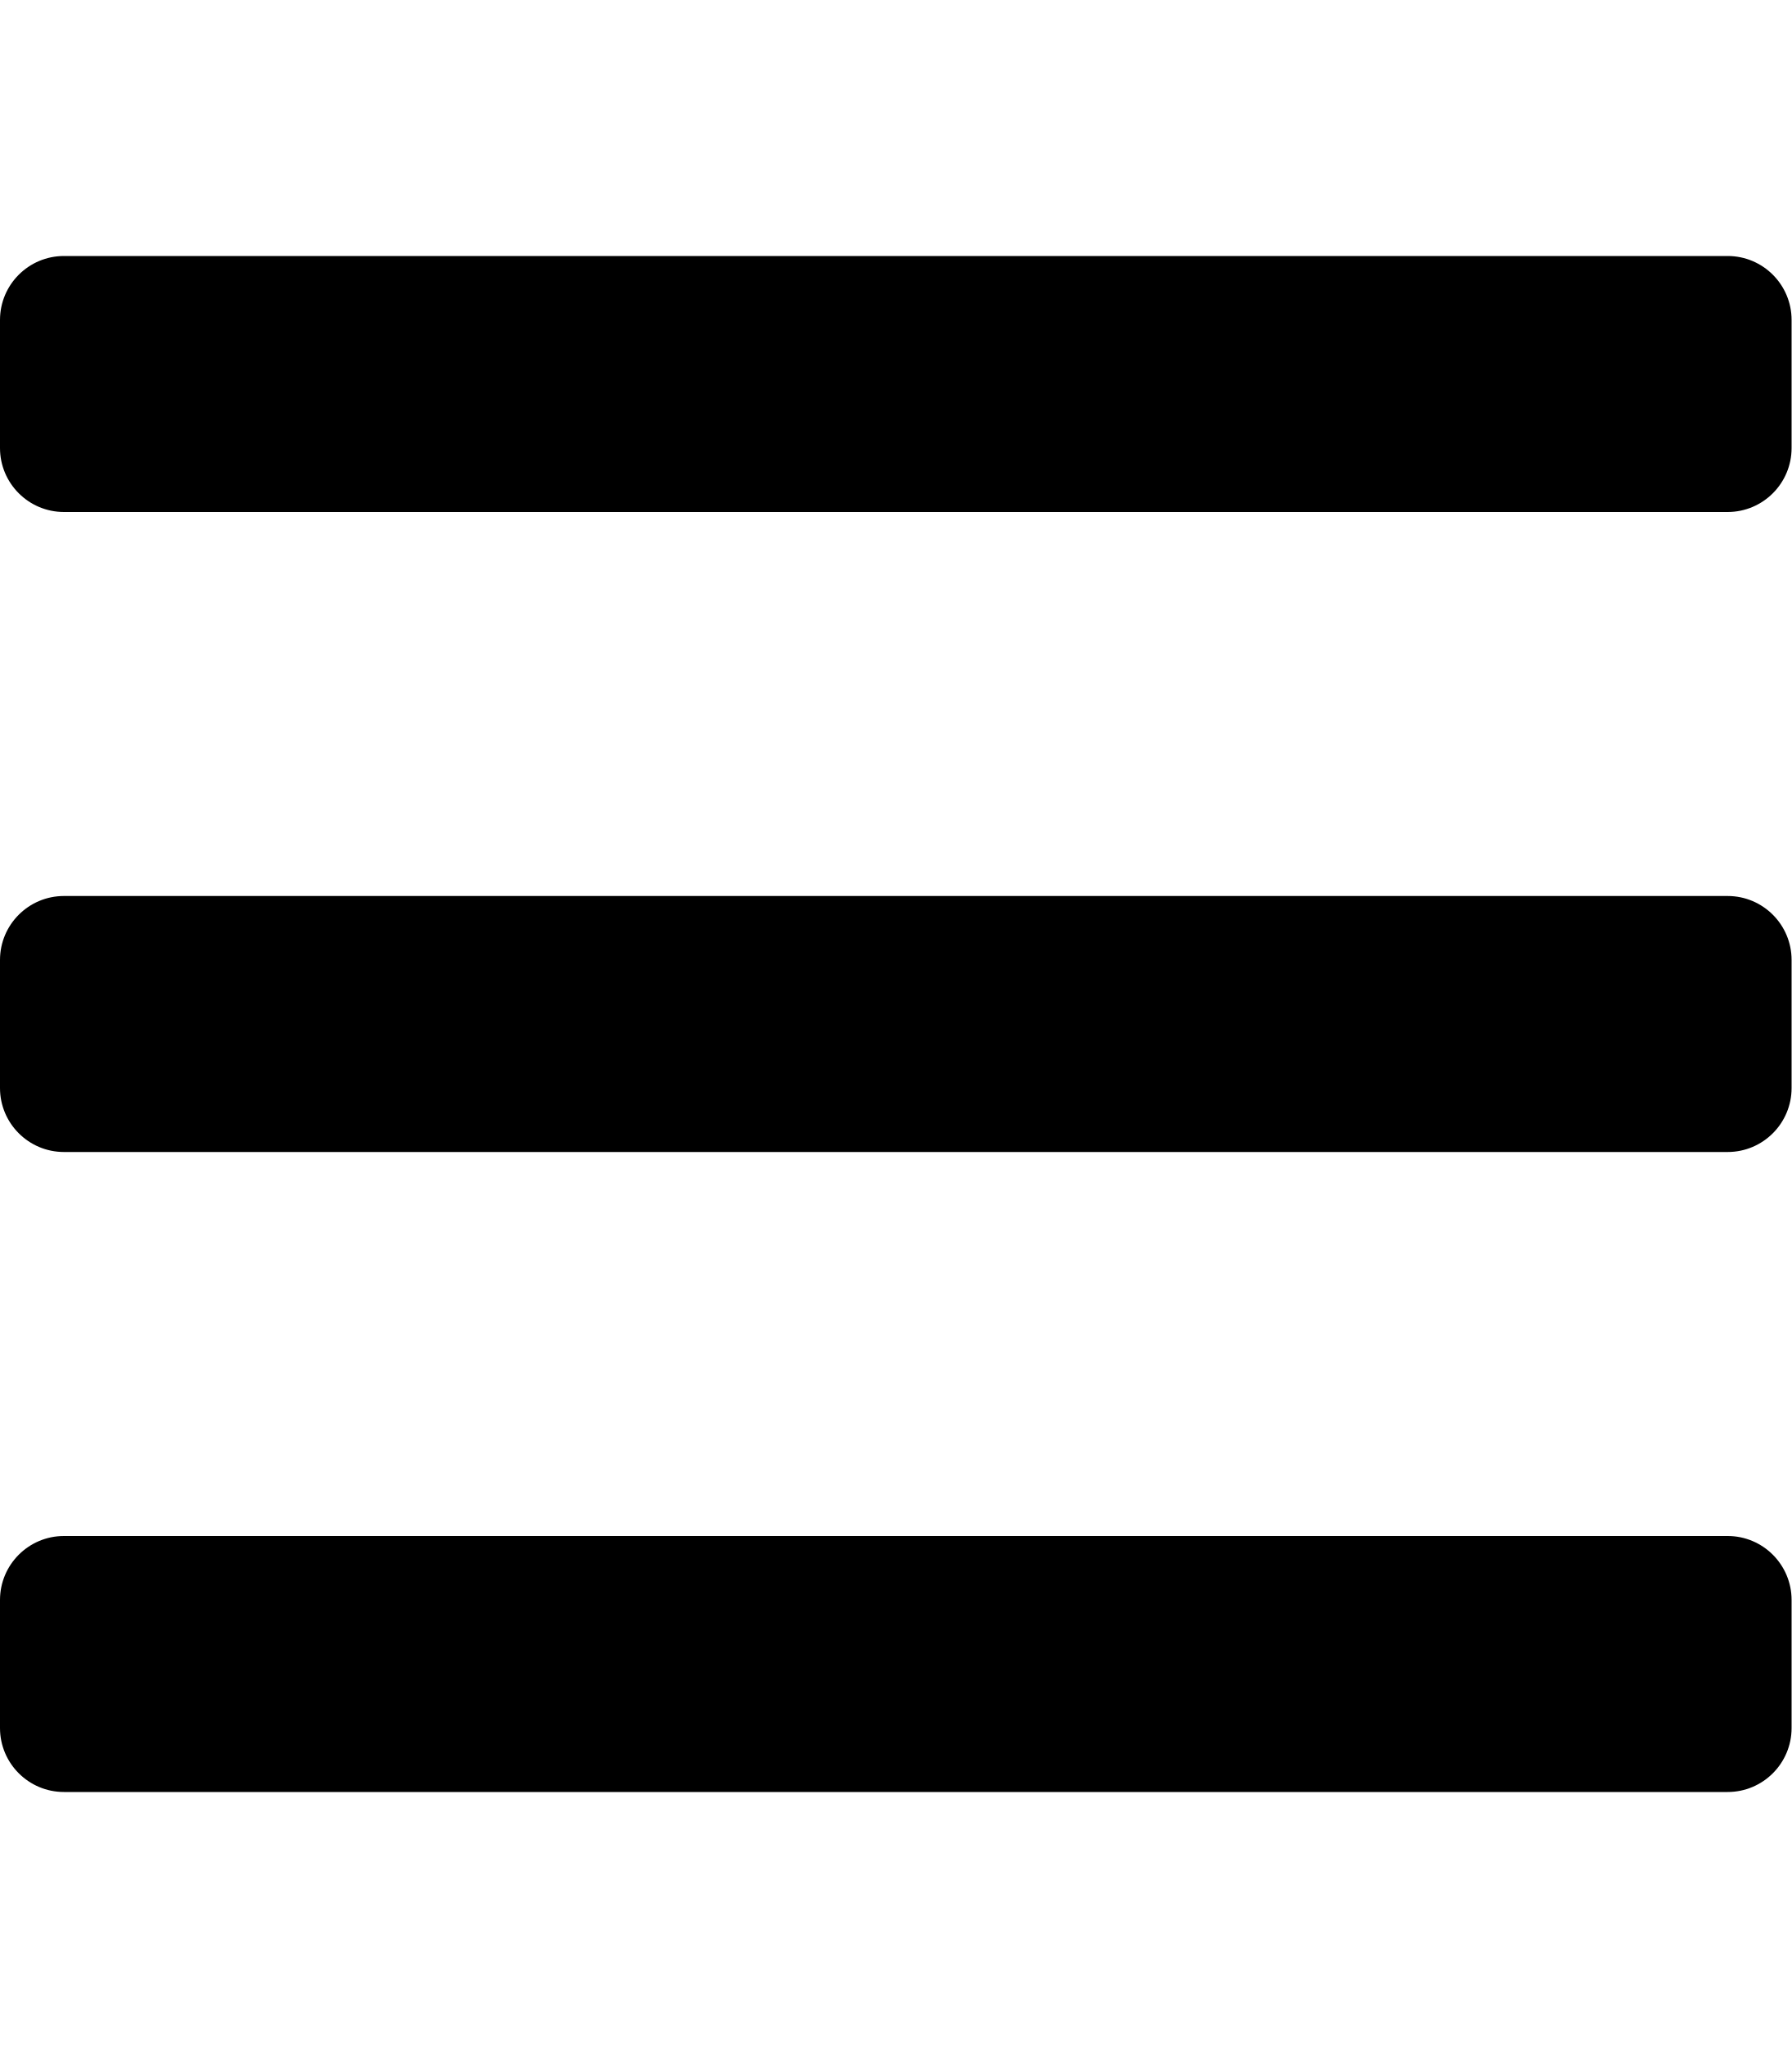
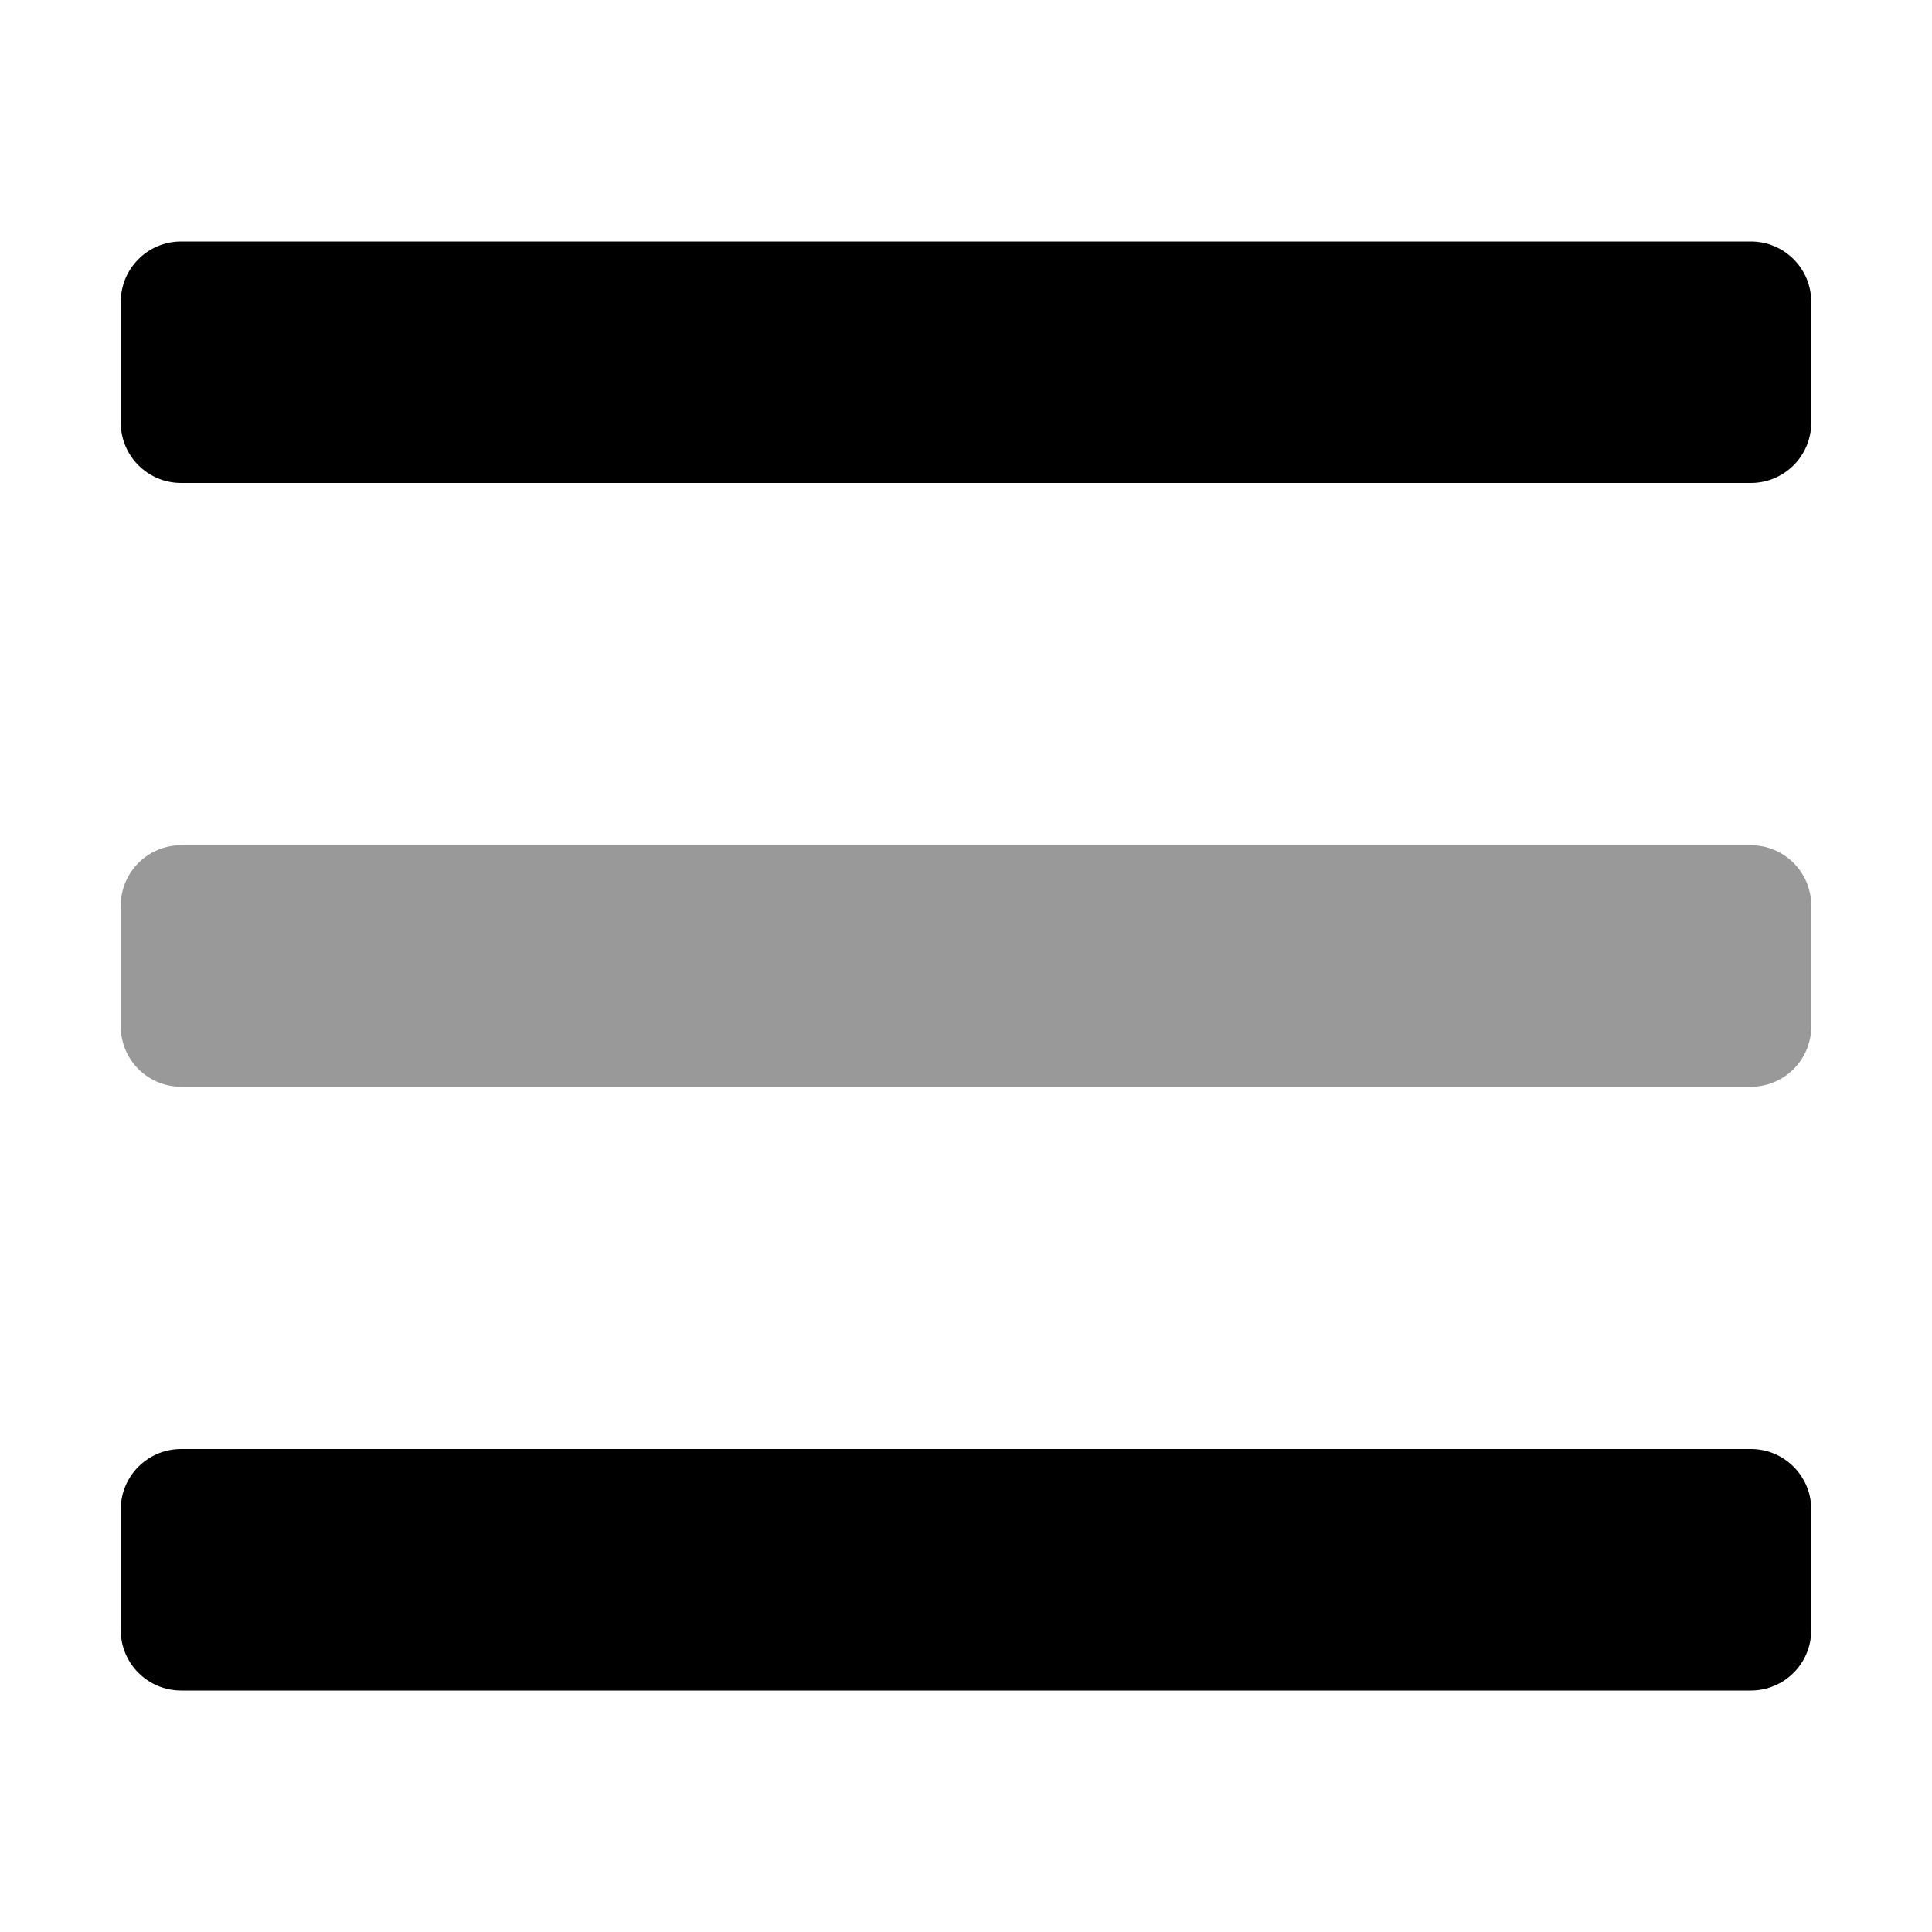
- <svg xmlns="http://www.w3.org/2000/svg" viewBox="0 0 448 512">
-   <path d="M16 288h416a16 16 0 0 0 16-16v-32a16 16 0 0 0-16-16H16a16 16 0 0 0-16 16v32a16 16 0 0 0 16 16z" class="fa-secondary" />
+ <svg xmlns="http://www.w3.org/2000/svg" viewBox="0 0 448 512" width="1.1em" height="1.1em">
+   <path d="M16 288h416a16 16 0 0 0 16-16v-32a16 16 0 0 0-16-16H16a16 16 0 0 0-16 16v32a16 16 0 0 0 16 16z" style="opacity: 0.4" />
  <path d="M432 384H16a16 16 0 0 0-16 16v32a16 16 0 0 0 16 16h416a16 16 0 0 0 16-16v-32a16 16 0 0 0-16-16zm0-320H16A16 16 0 0 0 0 80v32a16 16 0 0 0 16 16h416a16 16 0 0 0 16-16V80a16 16 0 0 0-16-16z" />
</svg>
